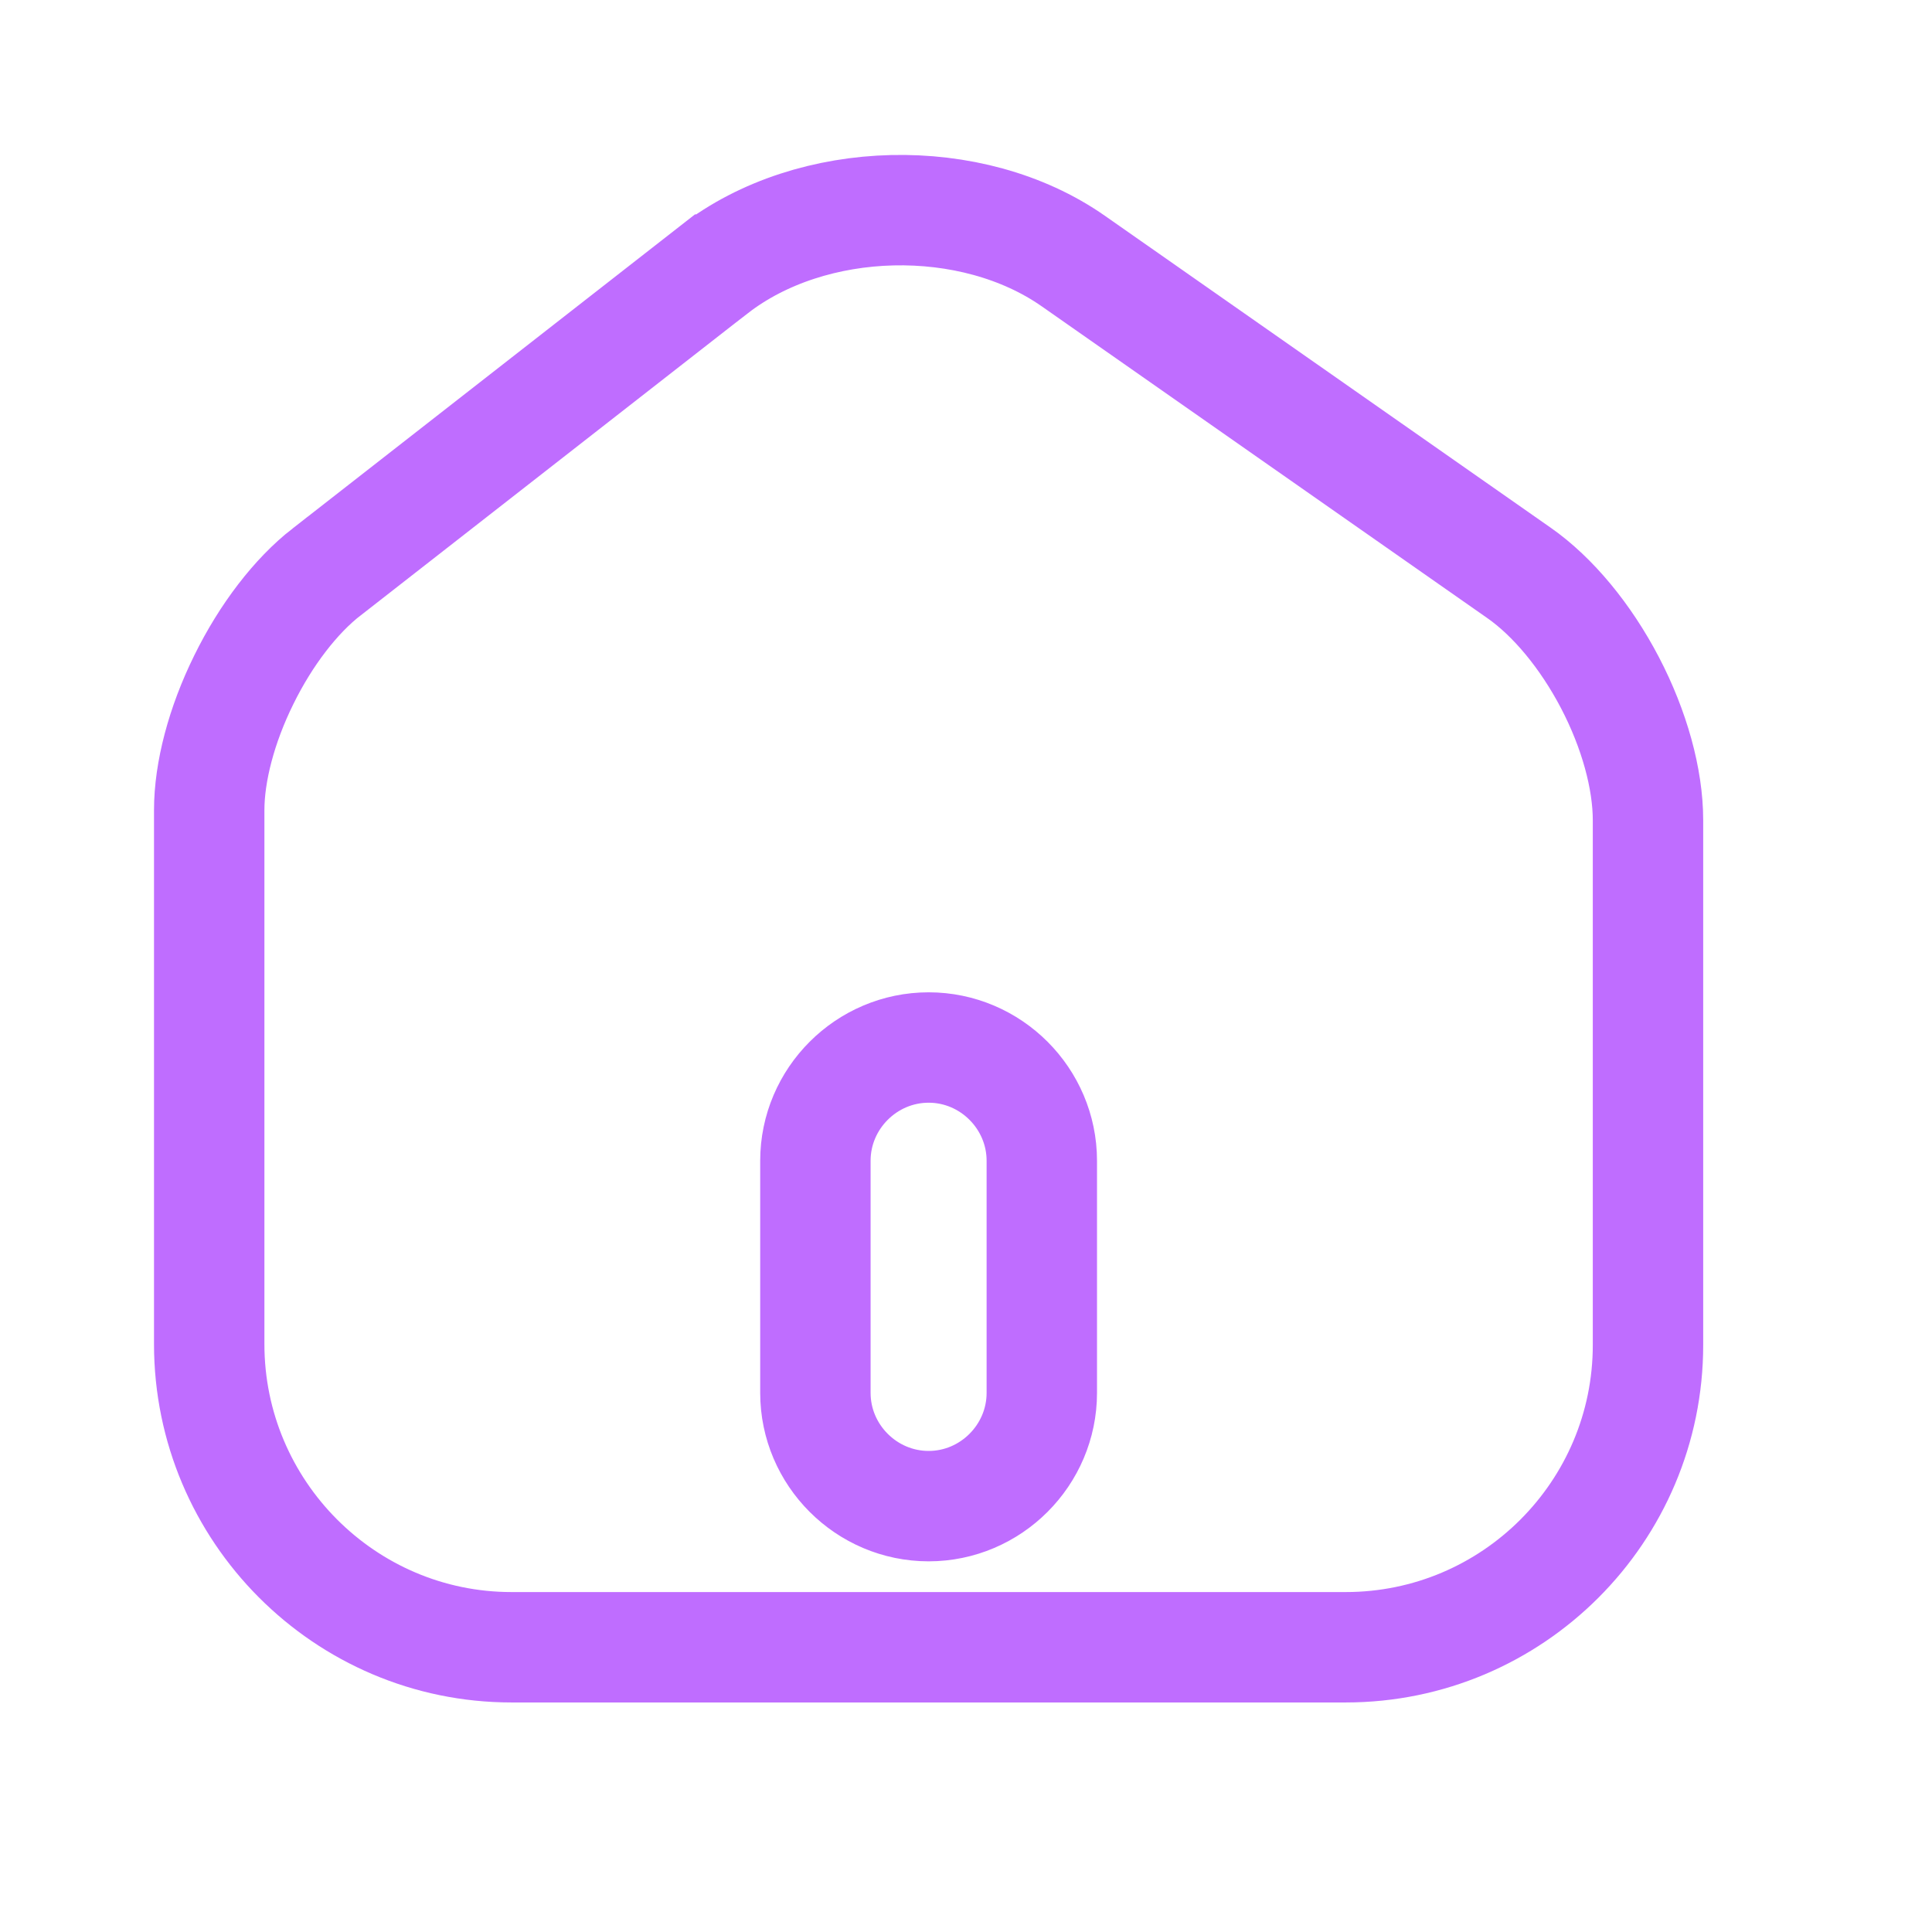
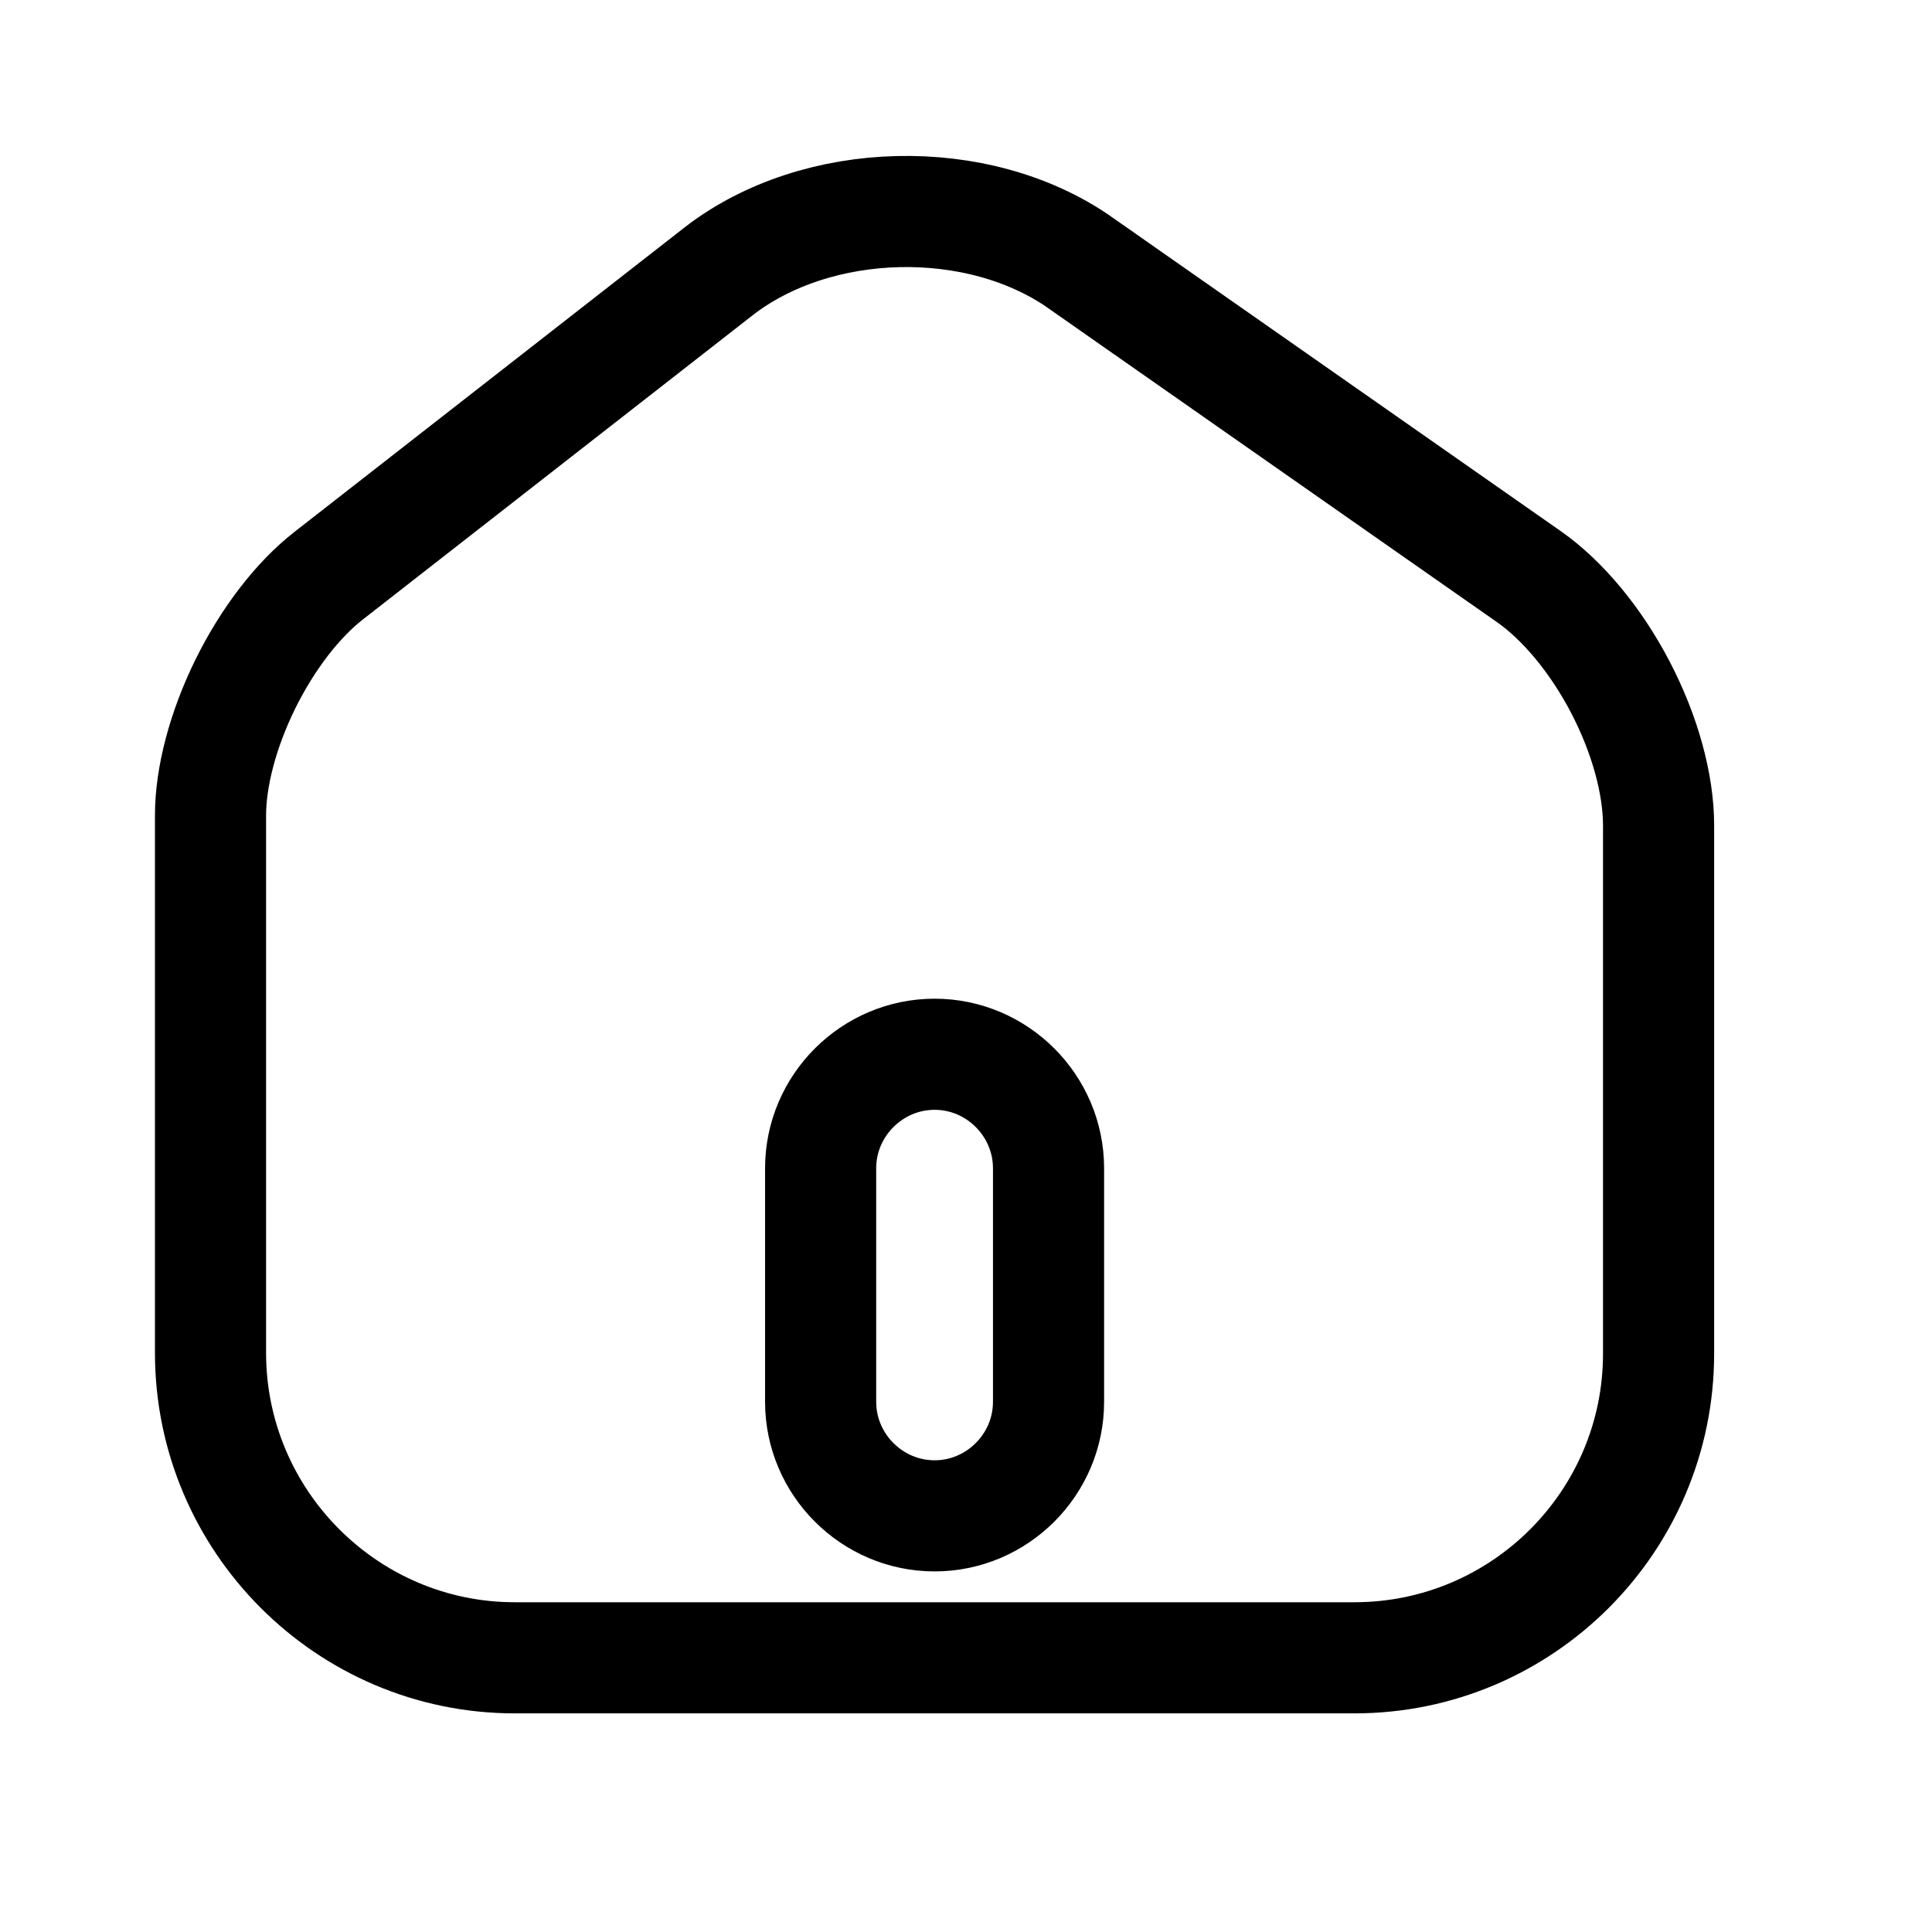
- <svg xmlns="http://www.w3.org/2000/svg" width="21" height="21" viewBox="0 0 21 21" fill="none">
-   <path d="M11.667 2.838L11.667 2.838L16.512 6.228C16.878 6.484 17.234 6.912 17.5 7.421C17.765 7.929 17.913 8.467 17.913 8.916V14.619C17.913 16.432 16.441 17.905 14.627 17.905H5.56C3.748 17.905 2.274 16.425 2.274 14.61V8.806C2.274 8.391 2.407 7.881 2.65 7.389C2.891 6.898 3.216 6.477 3.548 6.218L3.549 6.218L7.761 2.93C7.761 2.93 7.761 2.93 7.762 2.93C8.824 2.107 10.562 2.064 11.667 2.838ZM10.094 16.371C10.77 16.371 11.324 15.816 11.324 15.14V12.617C11.324 11.941 10.77 11.386 10.094 11.386C9.417 11.386 8.863 11.941 8.863 12.617V15.14C8.863 15.816 9.417 16.371 10.094 16.371Z" stroke="#BF6DFF" stroke-width="1.2" />
+ <svg xmlns="http://www.w3.org/2000/svg" width="25" height="25" viewBox="0 0 25 25" fill="none">
+   <path d="M13.979 3.4L13.979 3.401L19.784 7.462C20.222 7.769 20.649 8.282 20.967 8.891C21.285 9.501 21.462 10.145 21.462 10.682V17.515C21.462 19.688 19.698 21.452 17.525 21.452H6.661C4.491 21.452 2.724 19.68 2.724 17.505V10.552C2.724 10.054 2.884 9.443 3.174 8.853C3.464 8.265 3.853 7.761 4.252 7.45L4.252 7.45L9.299 3.511C9.299 3.511 9.299 3.511 9.3 3.51C10.572 2.525 12.655 2.473 13.979 3.4ZM12.094 19.615C12.904 19.615 13.568 18.95 13.568 18.14V15.117C13.568 14.307 12.904 13.642 12.094 13.642C11.283 13.642 10.619 14.307 10.619 15.117V18.14C10.619 18.95 11.283 19.615 12.094 19.615Z" stroke="black" stroke-width="1.438" />
</svg>
